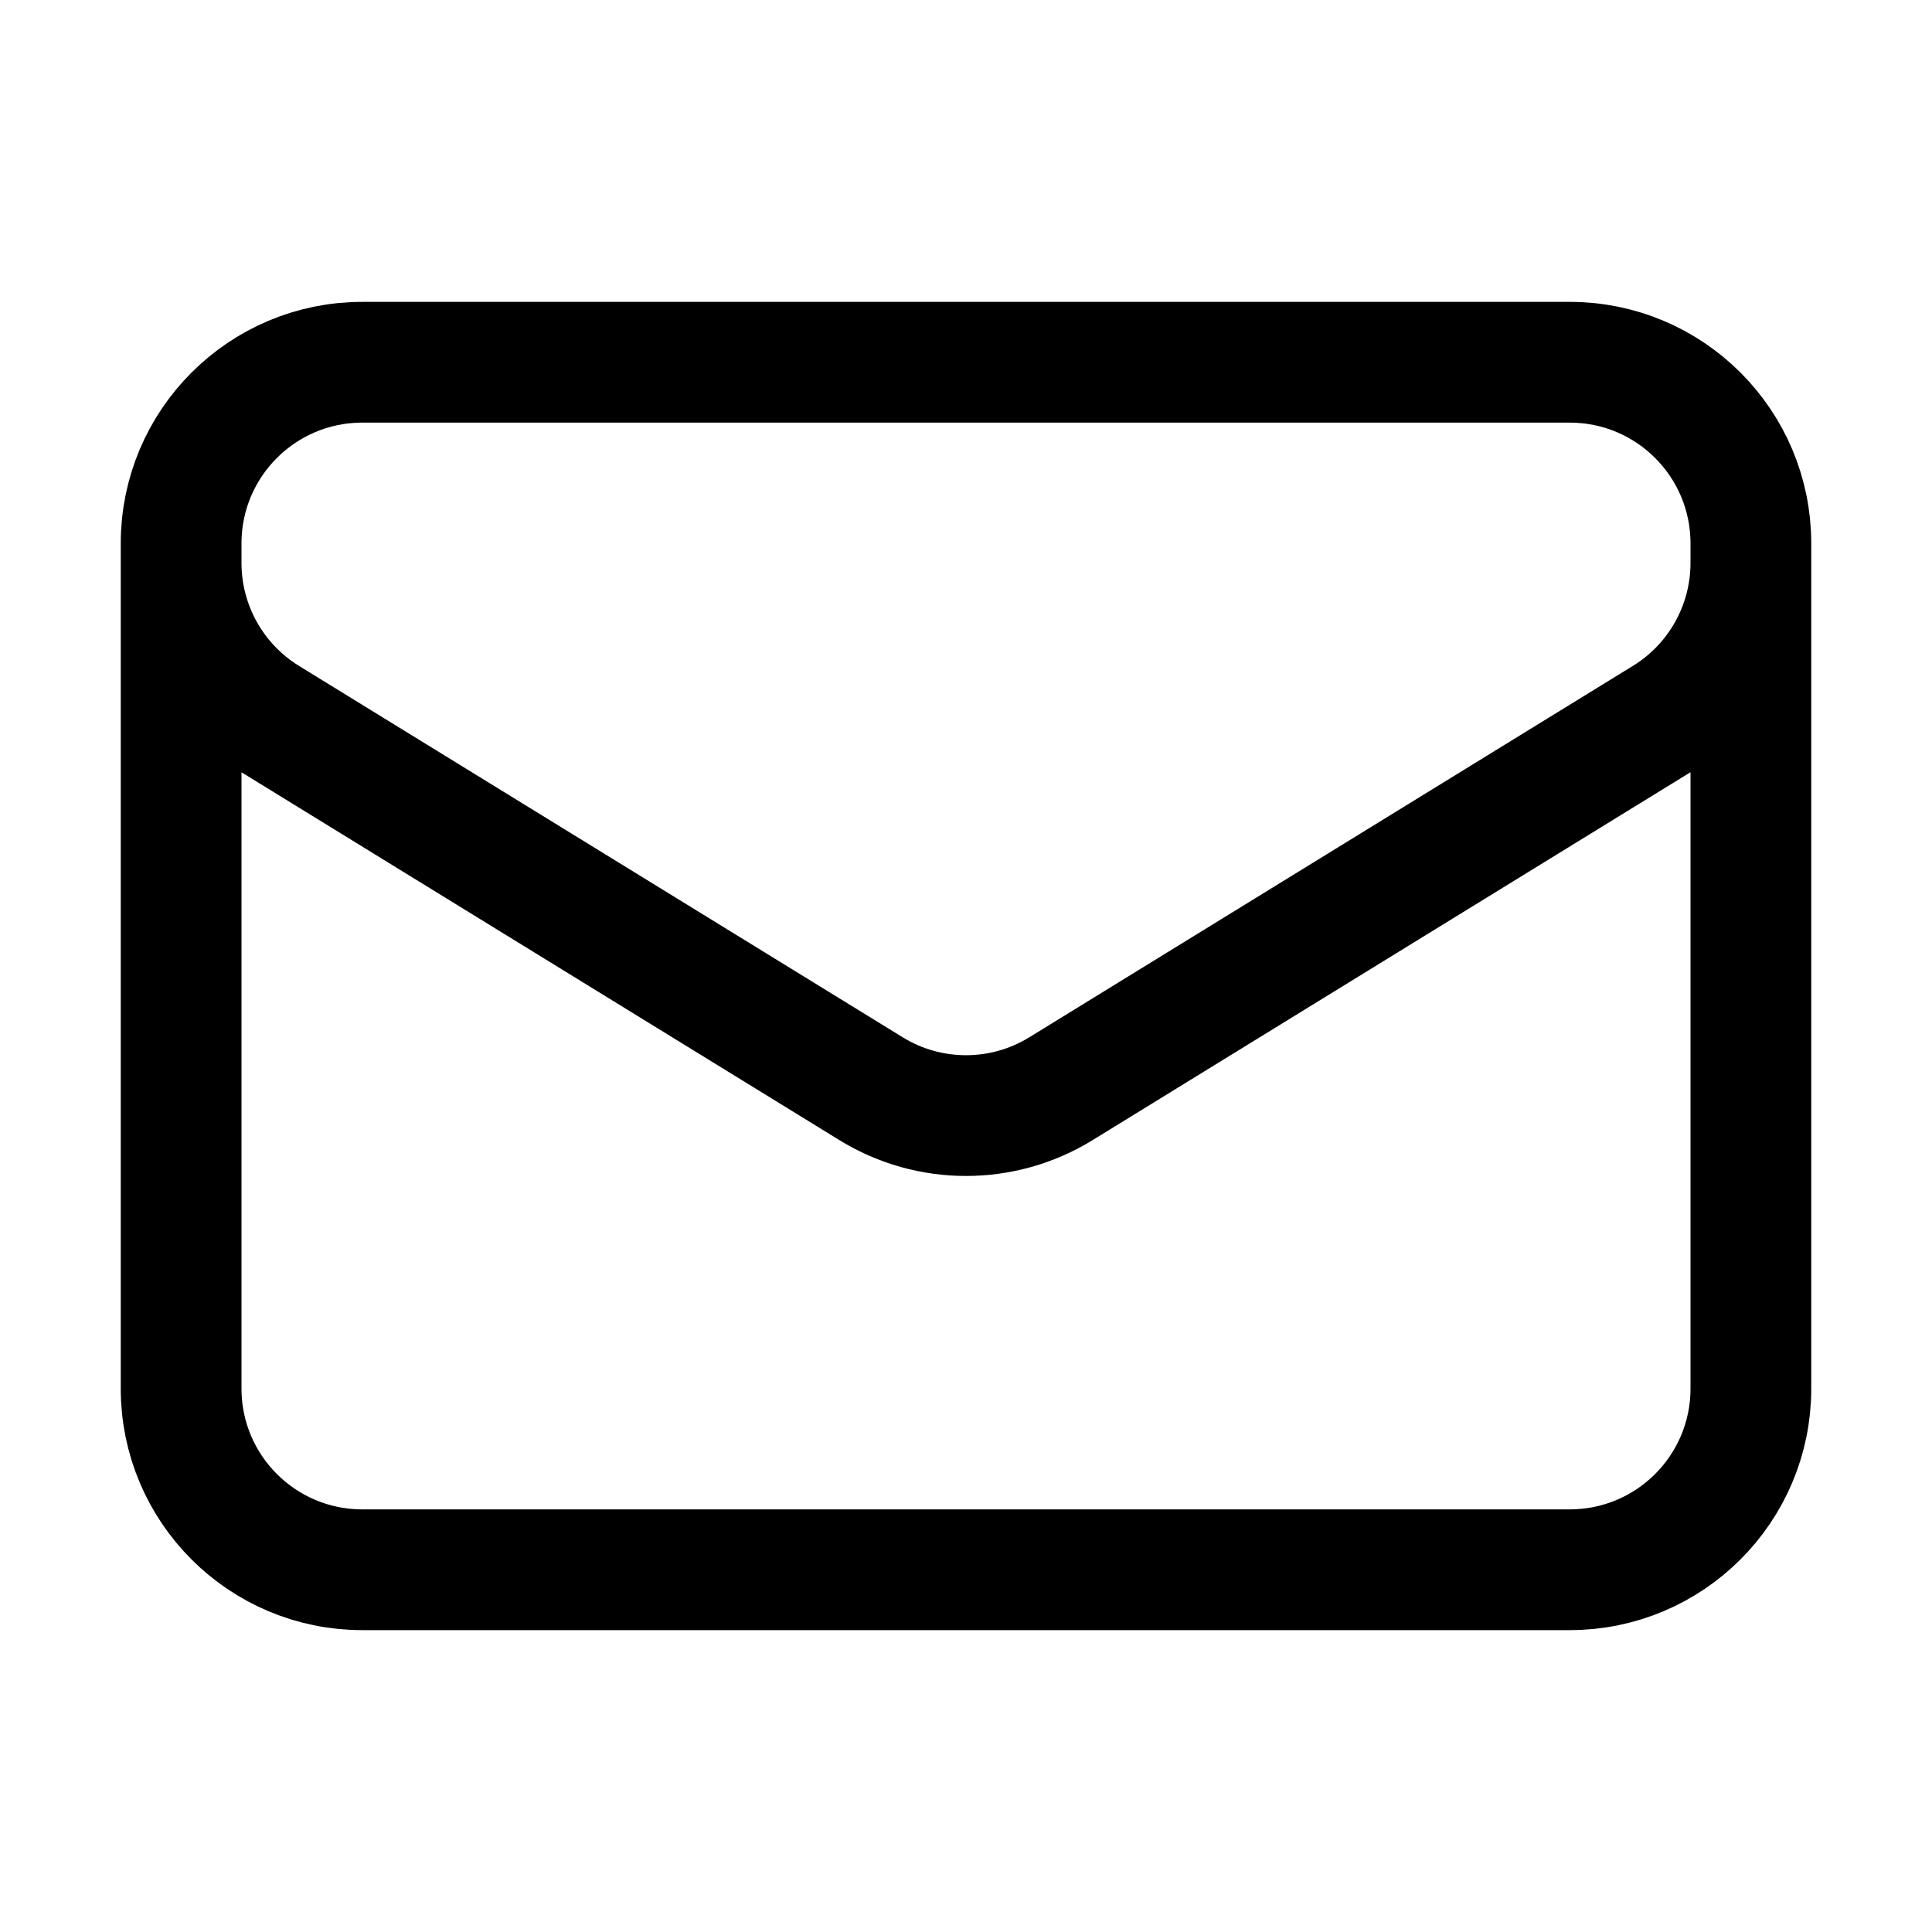
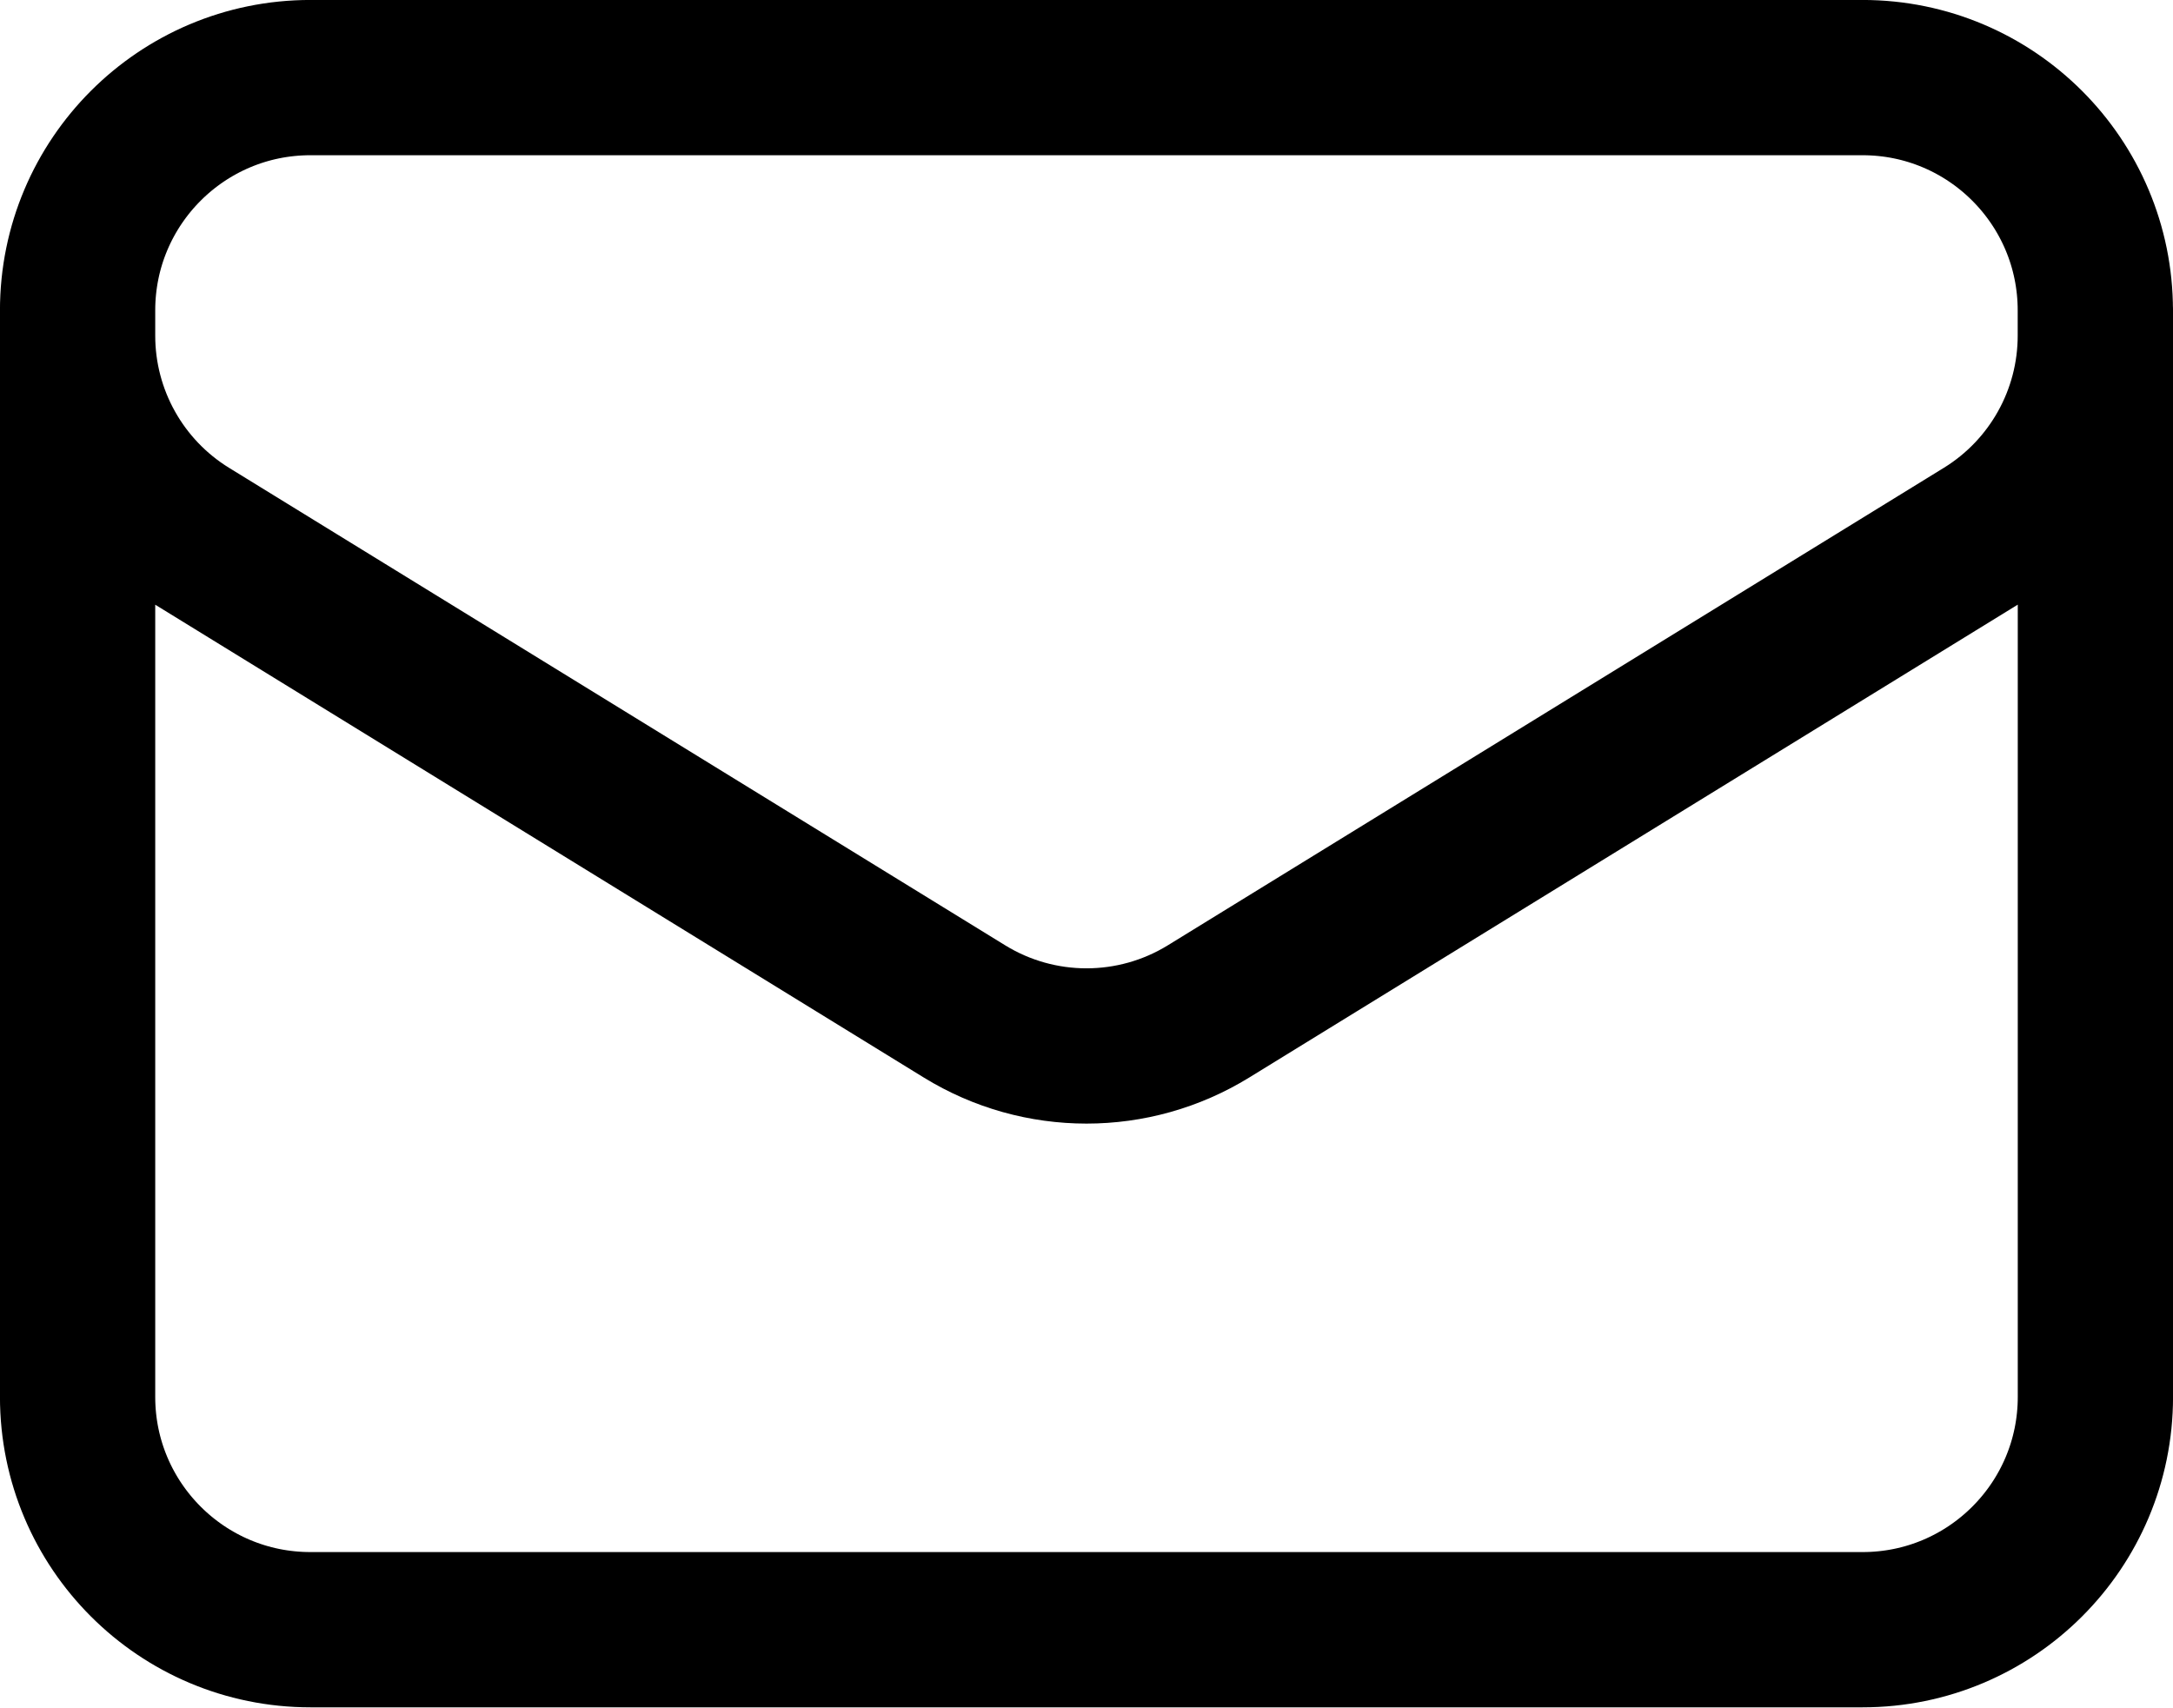
- <svg xmlns="http://www.w3.org/2000/svg" fill="none" viewBox="0 0 24 24" stroke-width="1.5" stroke="currentColor" class="size-6">
-   <path stroke-linecap="round" stroke-linejoin="round" d="M21.75 6.75v10.5a2.25 2.25 0 0 1-2.25 2.25h-15a2.25 2.25 0 0 1-2.25-2.25V6.75m19.5 0A2.25 2.25 0 0 0 19.5 4.5h-15a2.25 2.25 0 0 0-2.25 2.25m19.5 0v.243a2.25 2.25 0 0 1-1.07 1.916l-7.5 4.615a2.25 2.25 0 0 1-2.36 0L3.32 8.91a2.25 2.25 0 0 1-1.07-1.916V6.75" />
+ <svg xmlns="http://www.w3.org/2000/svg" fill="none" viewBox="0 0 31 24.357" stroke-width="1.5" stroke="currentColor" class="size-6" version="1.1" id="svg845" width="31" height="24.357">
+   <defs id="defs849" />
+   <path stroke-linecap="round" stroke-linejoin="round" d="M 29.893,4.429 V 19.928 a 3.321,3.321 0 0 1 -3.321,3.321 H 4.429 A 3.321,3.321 0 0 1 1.107,19.928 V 4.429 m 28.785,0 A 3.321,3.321 0 0 0 26.571,1.107 H 4.429 A 3.321,3.321 0 0 0 1.107,4.429 m 28.785,0 v 0.359 a 3.321,3.321 0 0 1 -1.579,2.828 L 17.242,14.428 a 3.321,3.321 0 0 1 -3.484,0 L 2.687,7.617 A 3.321,3.321 0 0 1 1.107,4.789 V 4.429" id="path843" style="stroke-width:2.215;stroke-miterlimit:4;stroke-dasharray:none" />
</svg>
